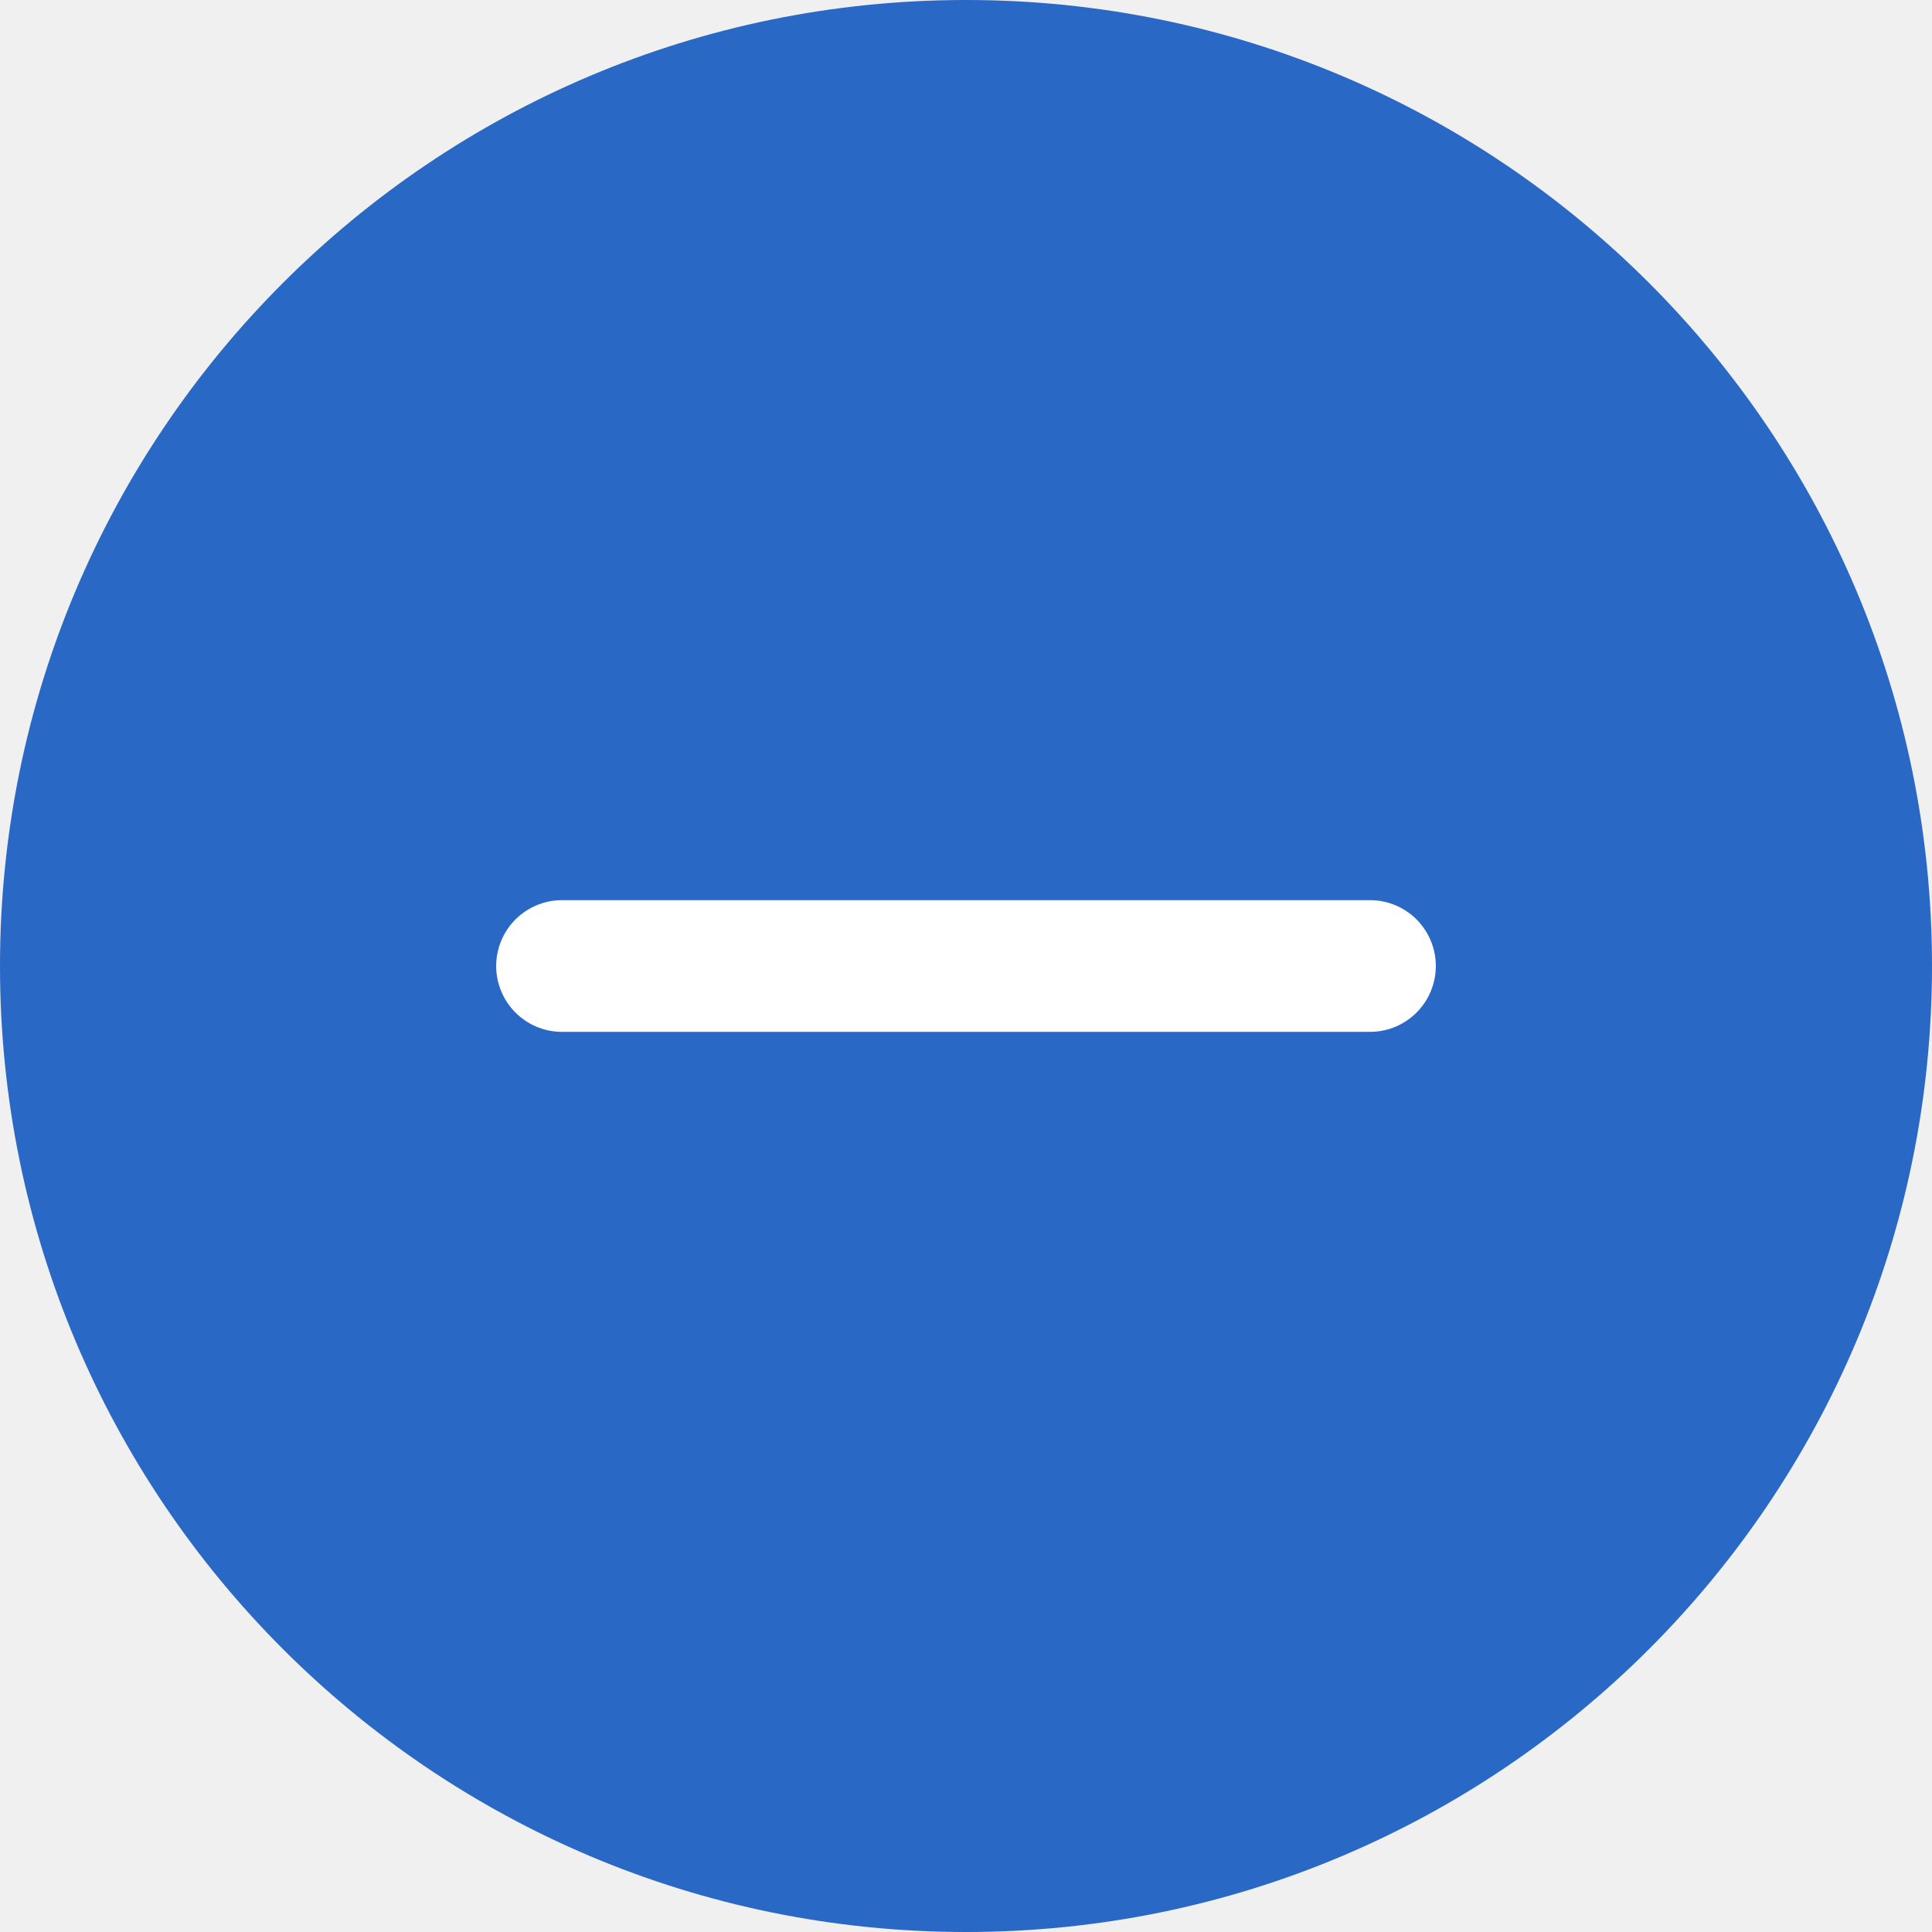
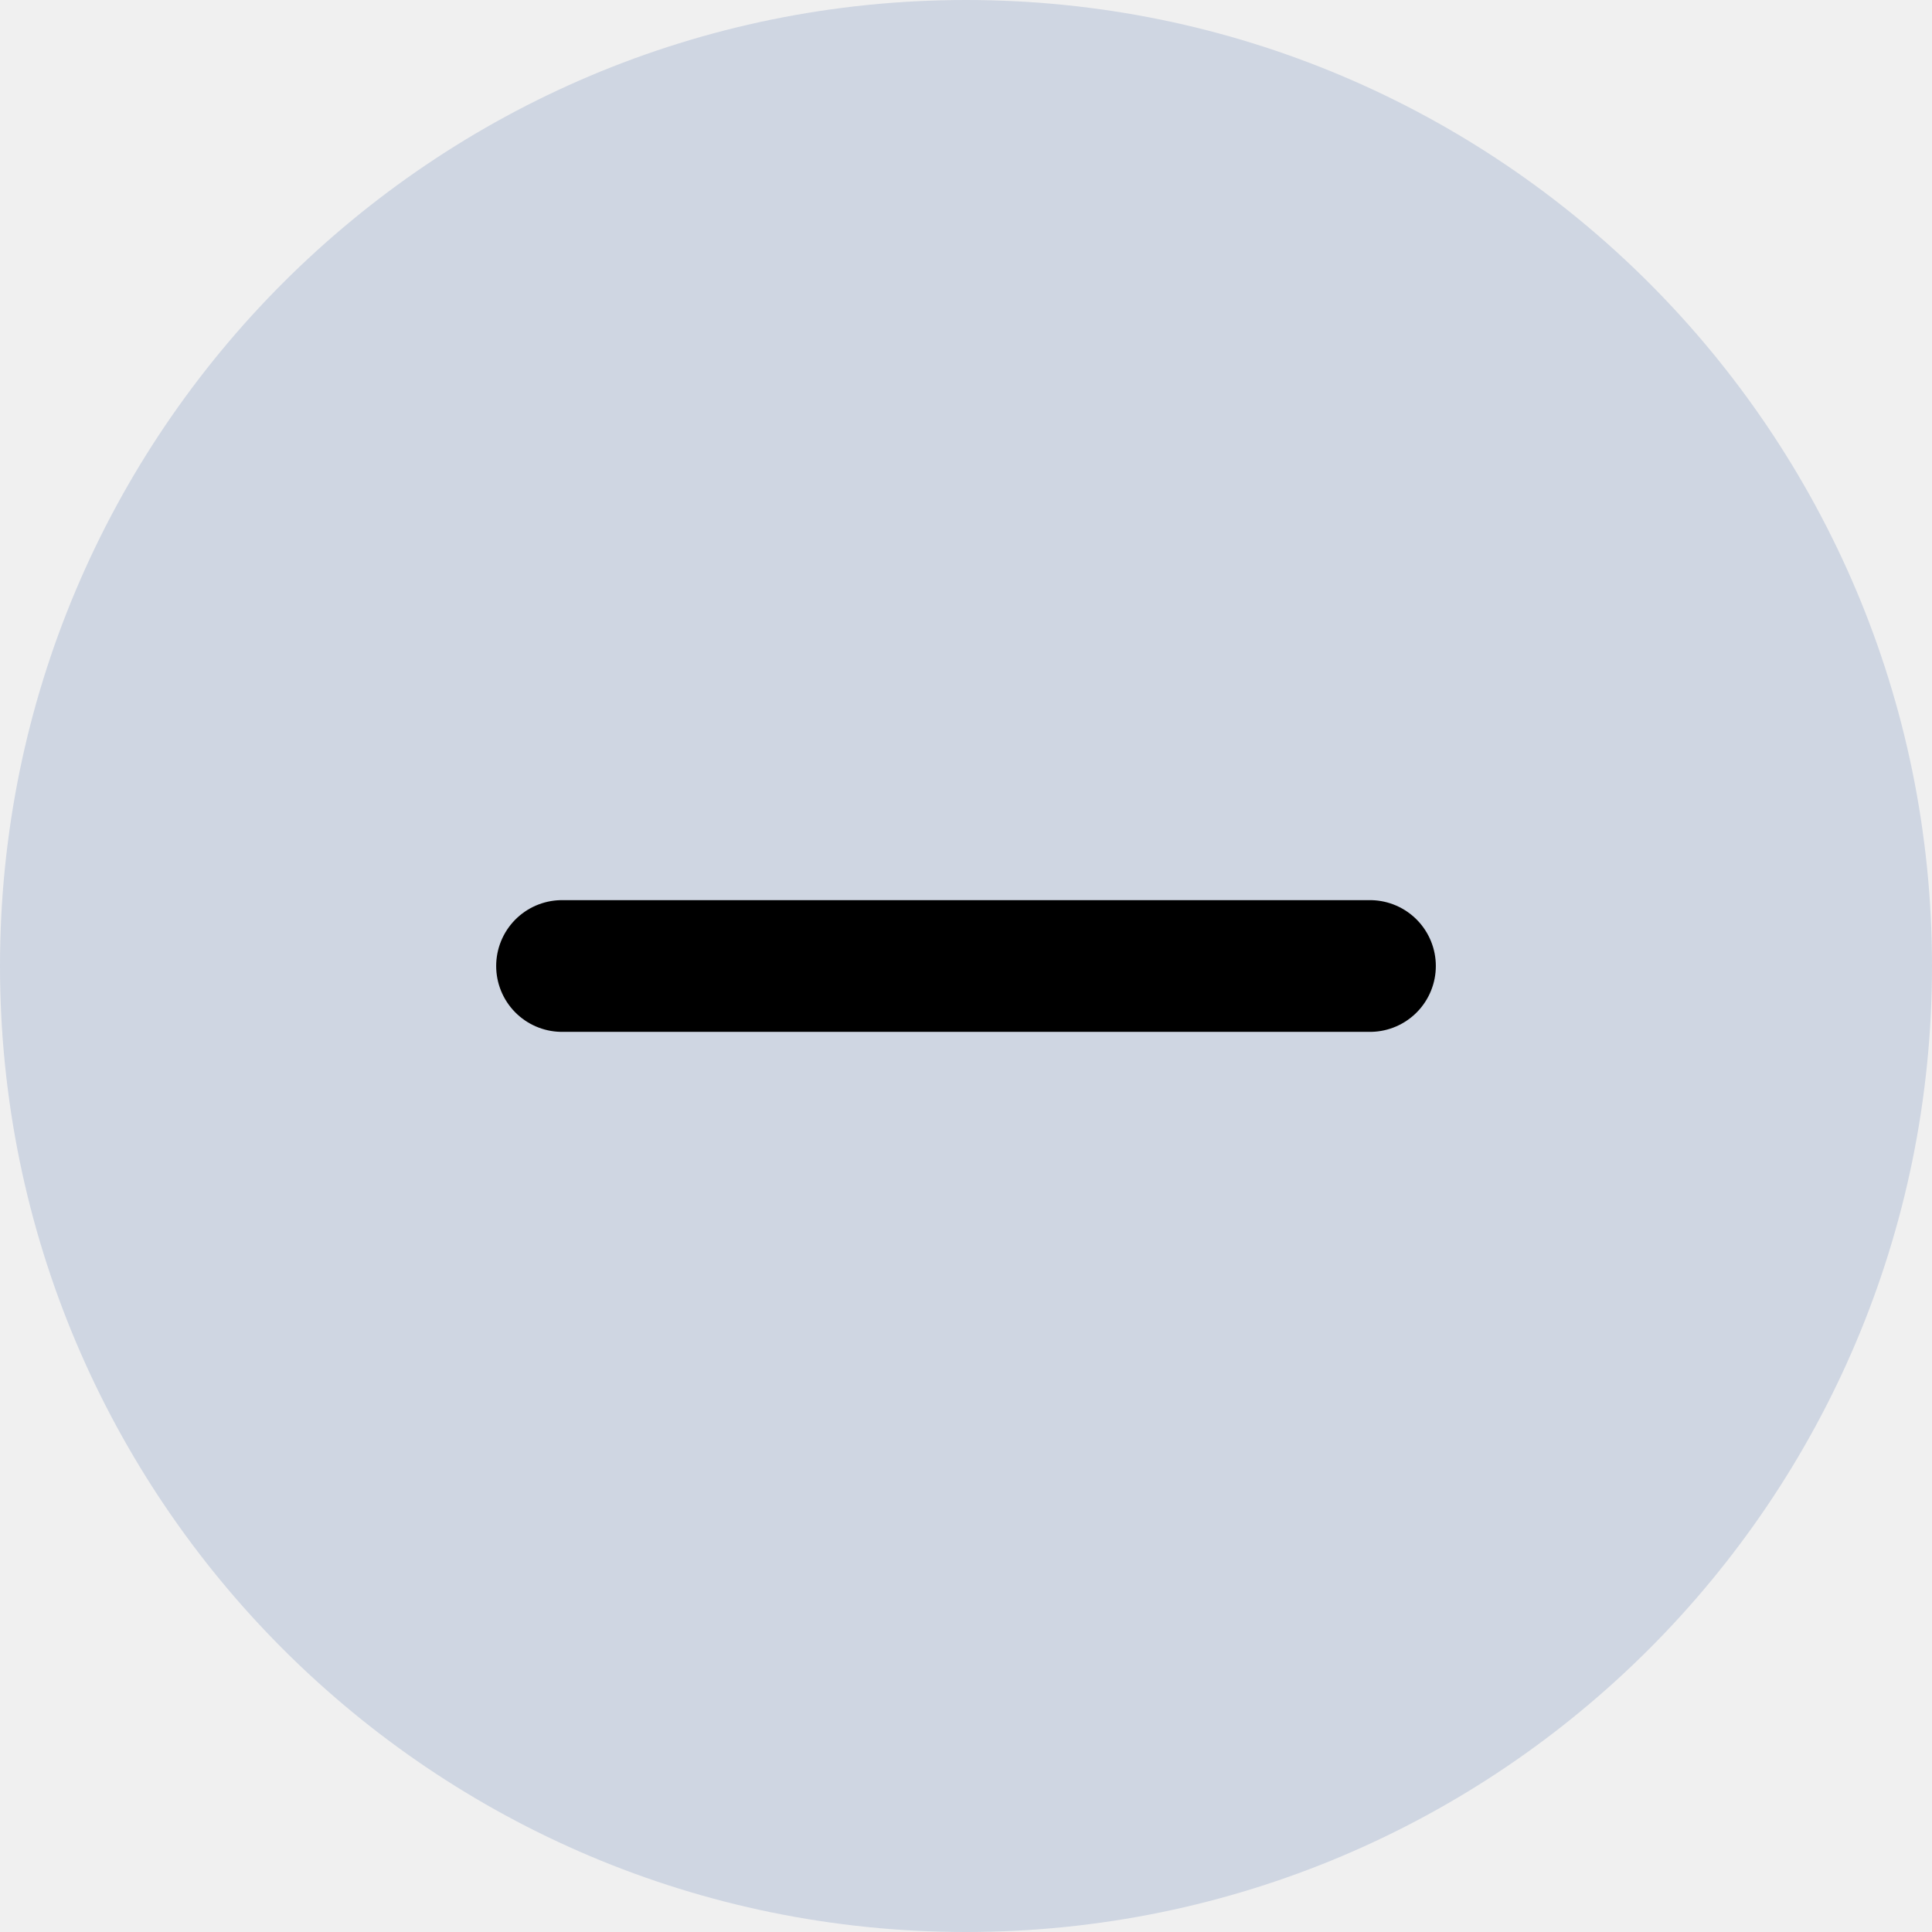
<svg xmlns="http://www.w3.org/2000/svg" width="22" height="22" viewBox="0 0 22 22">
-   <circle cx="11.0" cy="11.0" r="11.0" fill="#0750bcd9" />
-   <path d="M6.4 11 L15.6 11" fill="none" stroke="#ffffff" stroke-width="1.5" stroke-linecap="round" />
+   <circle cx="11.0" cy="11.0" r="11.0" fill="#cfd6e2ff" />
+   <path d="M6.4 11 L15.6 11" fill="none" stroke="#000000ff" stroke-width="1.5" stroke-linecap="round" />
</svg>
